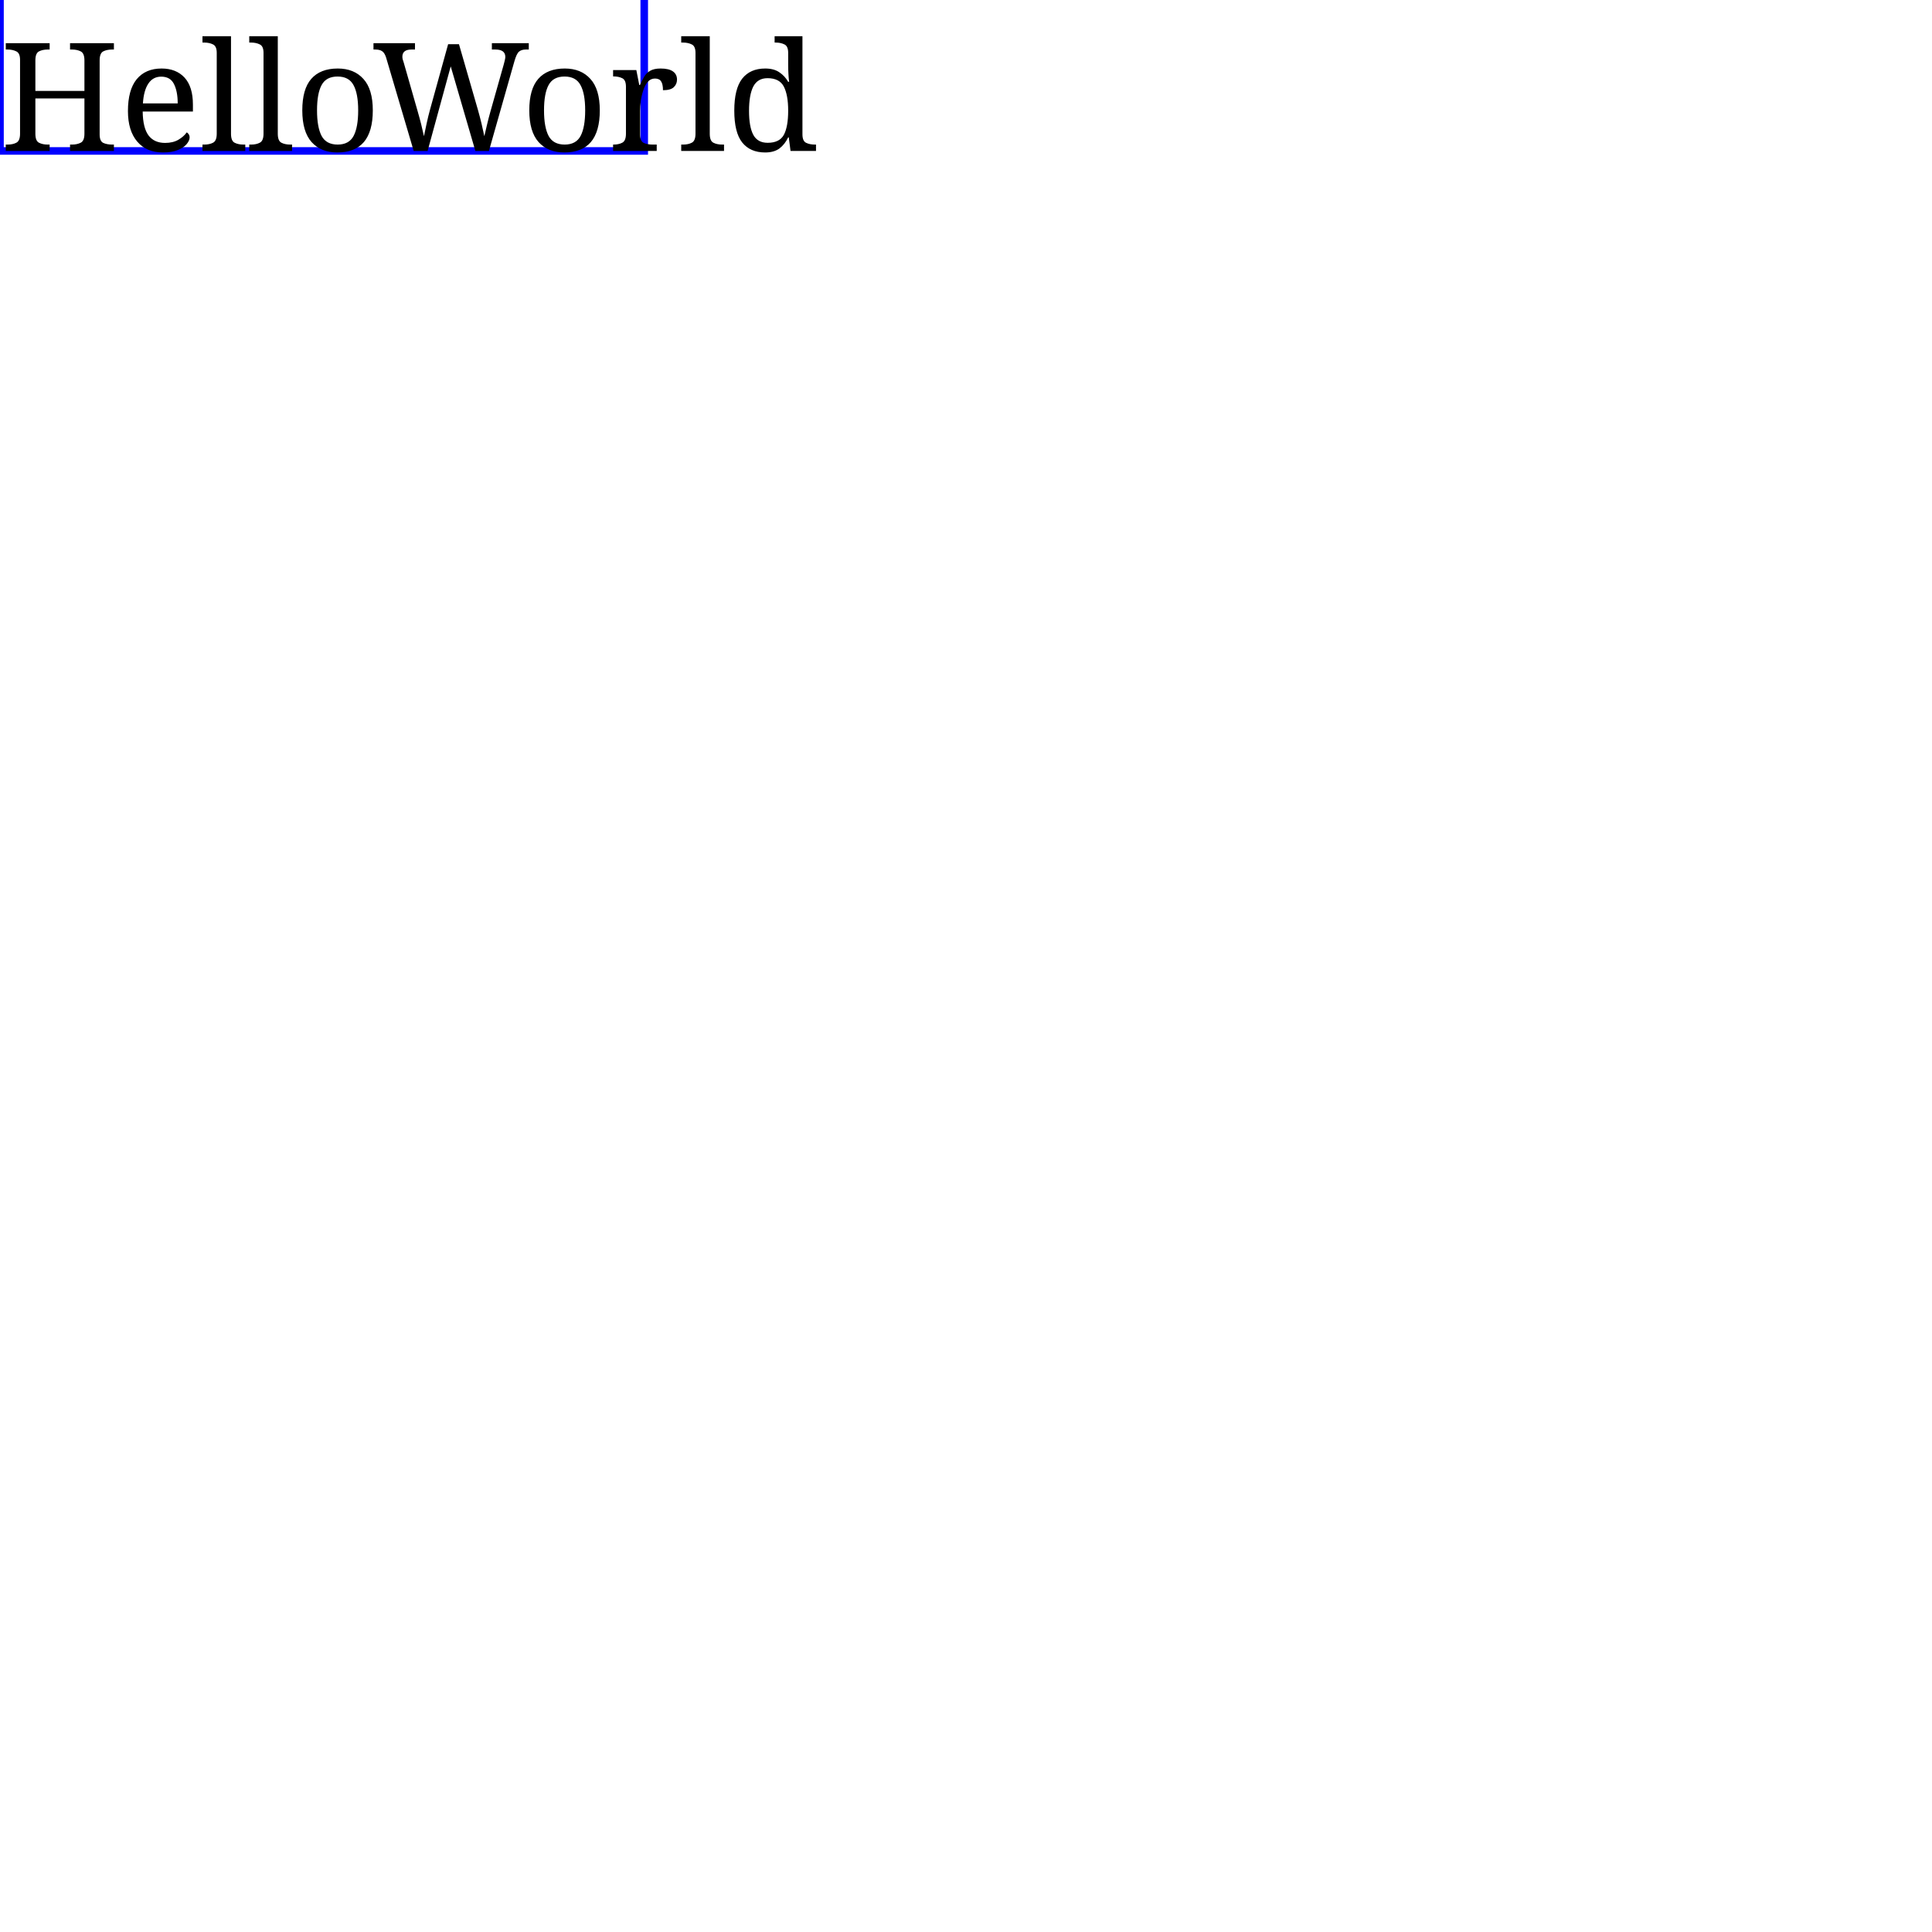
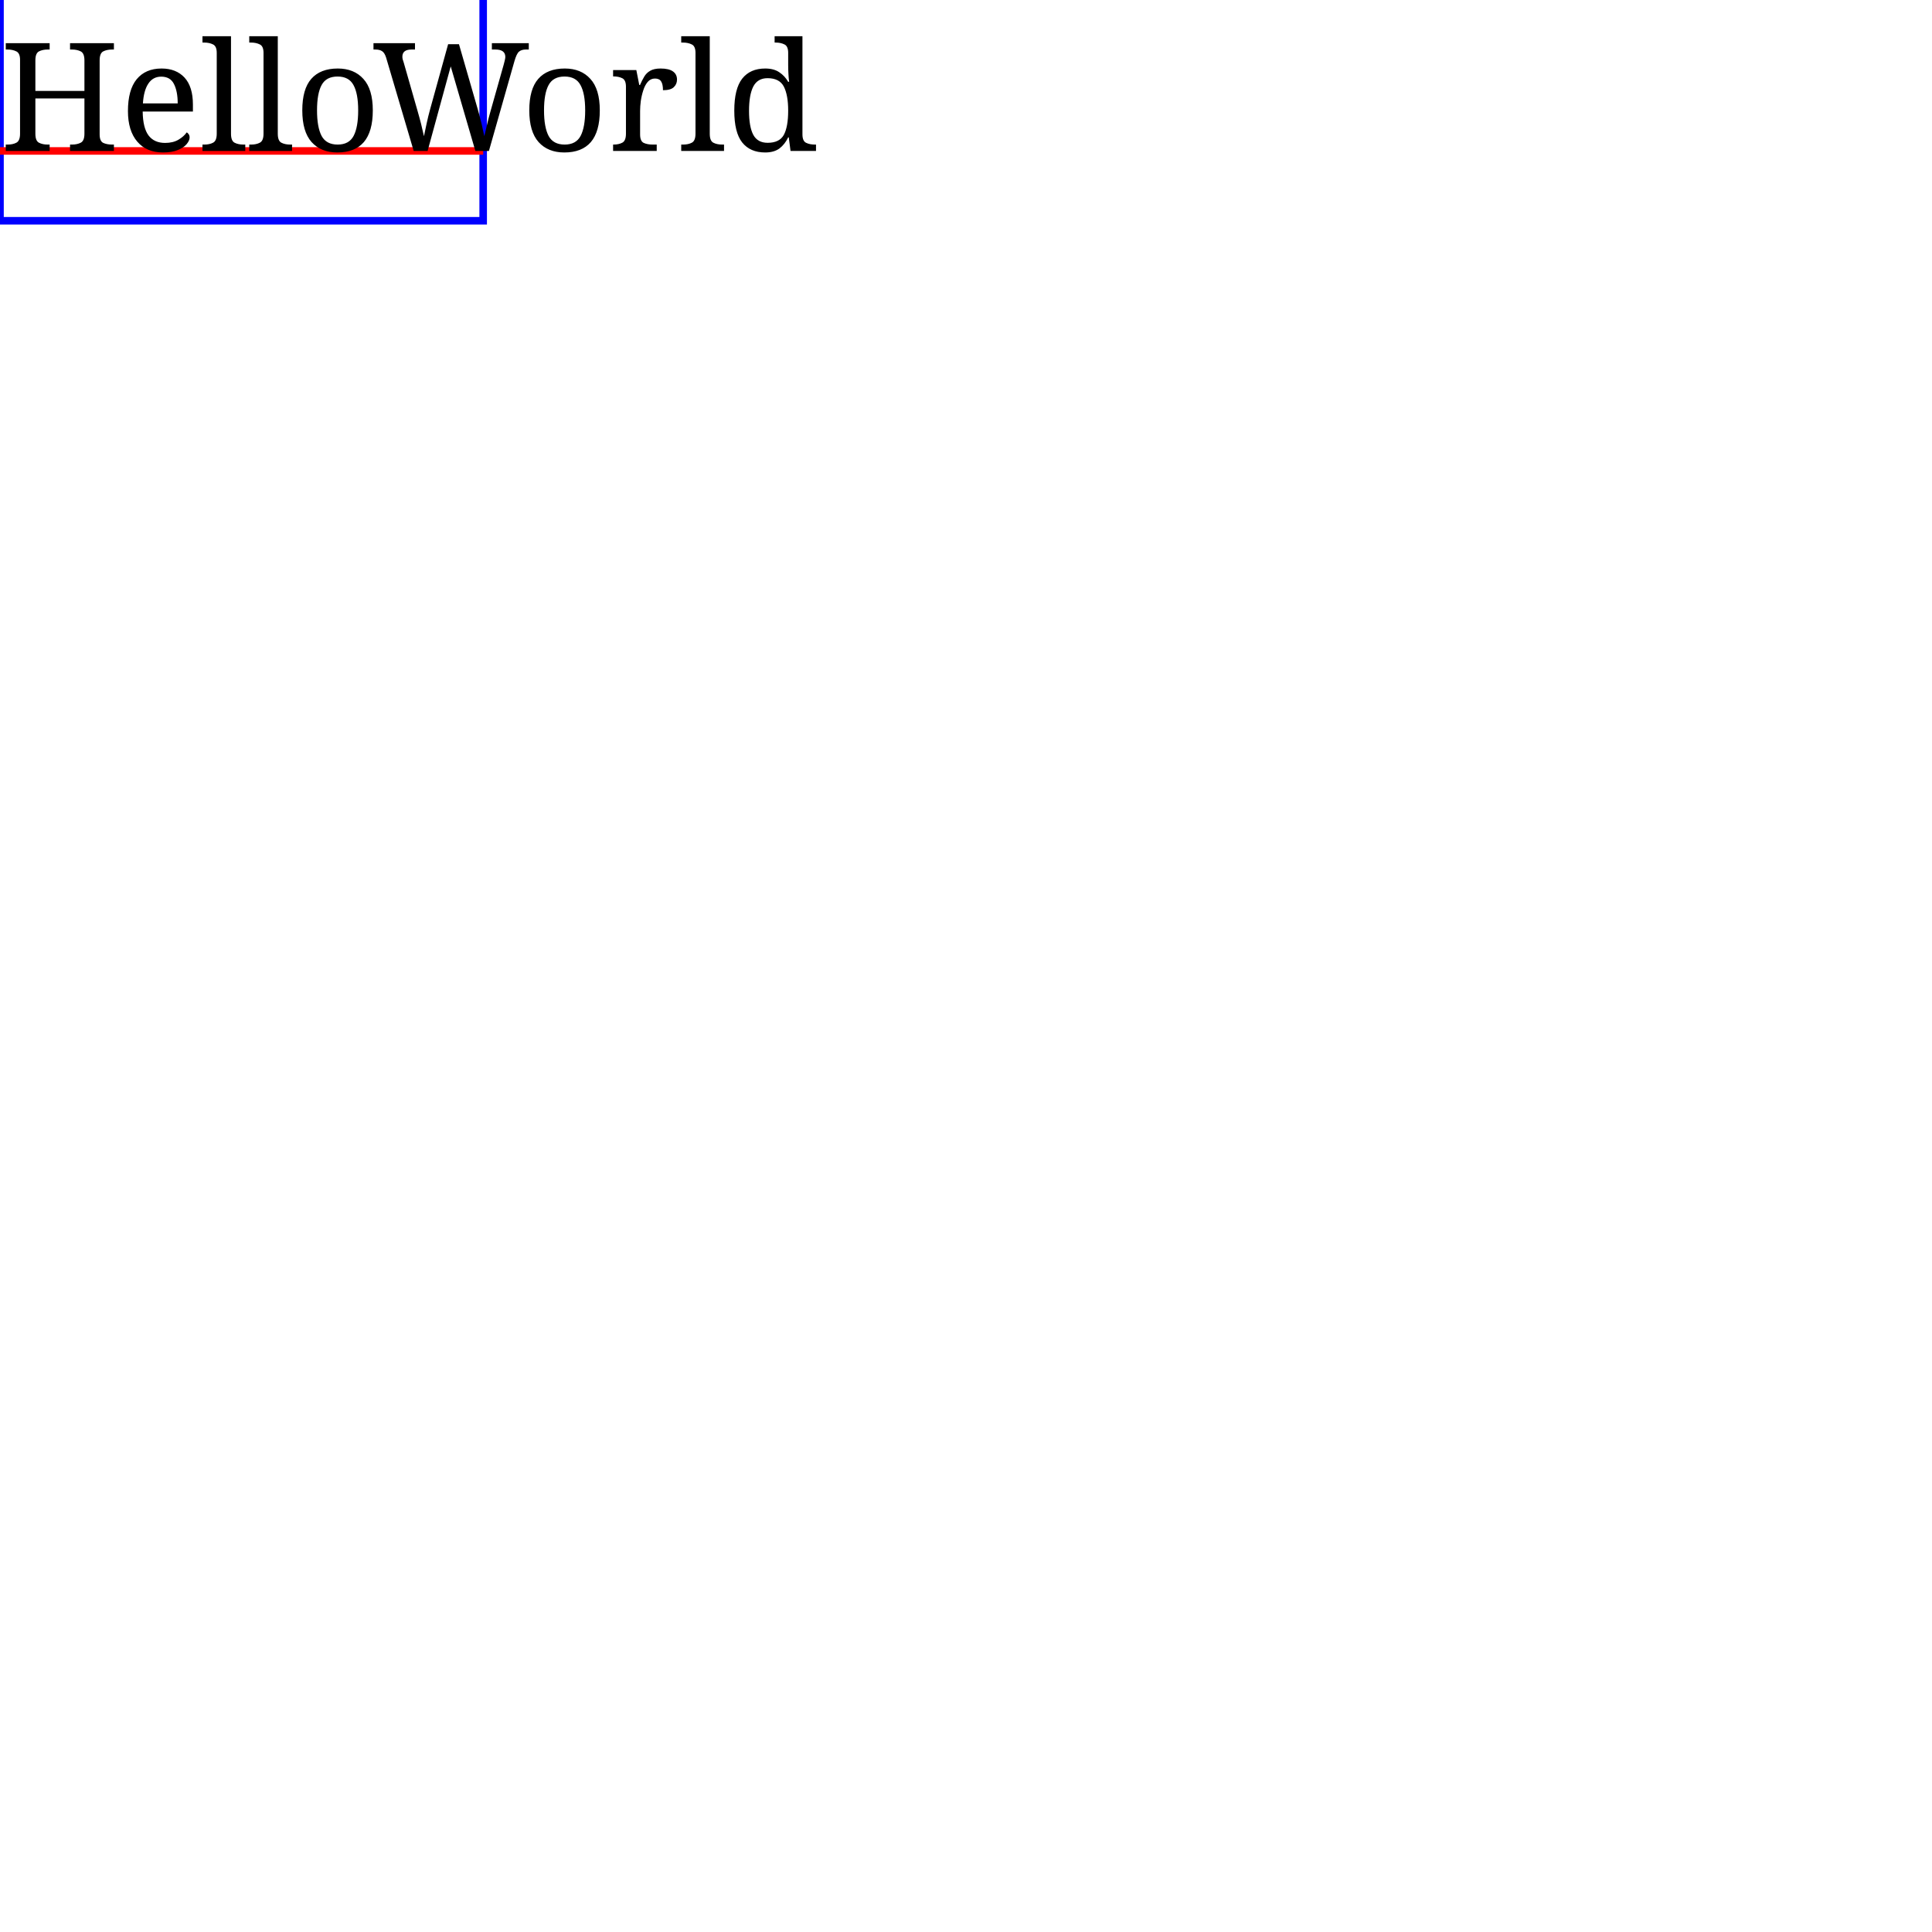
<svg xmlns="http://www.w3.org/2000/svg" width="256px" height="256px" viewBox="0 0 256 256" version="1.1">
  <description />
  <defs>
    </defs>
-   <rect stroke-width="1" stroke="#0000FF" fill="none" x="0" y="-43.932" width="85.365" height="63.932" />
+   <rect stroke-width="1" stroke="#0000FF" fill="none" x="0" y="-18.697" width="64.023" height="47.949" />
+   <path stroke-width="1" stroke="#FF0000" fill="none" d="M0,20 L64.023,20 " />
  <text stroke="none" fill="#000000" x="0" y="20" font-family="Georgia" font-size="20">Hello
World</text>
</svg>
